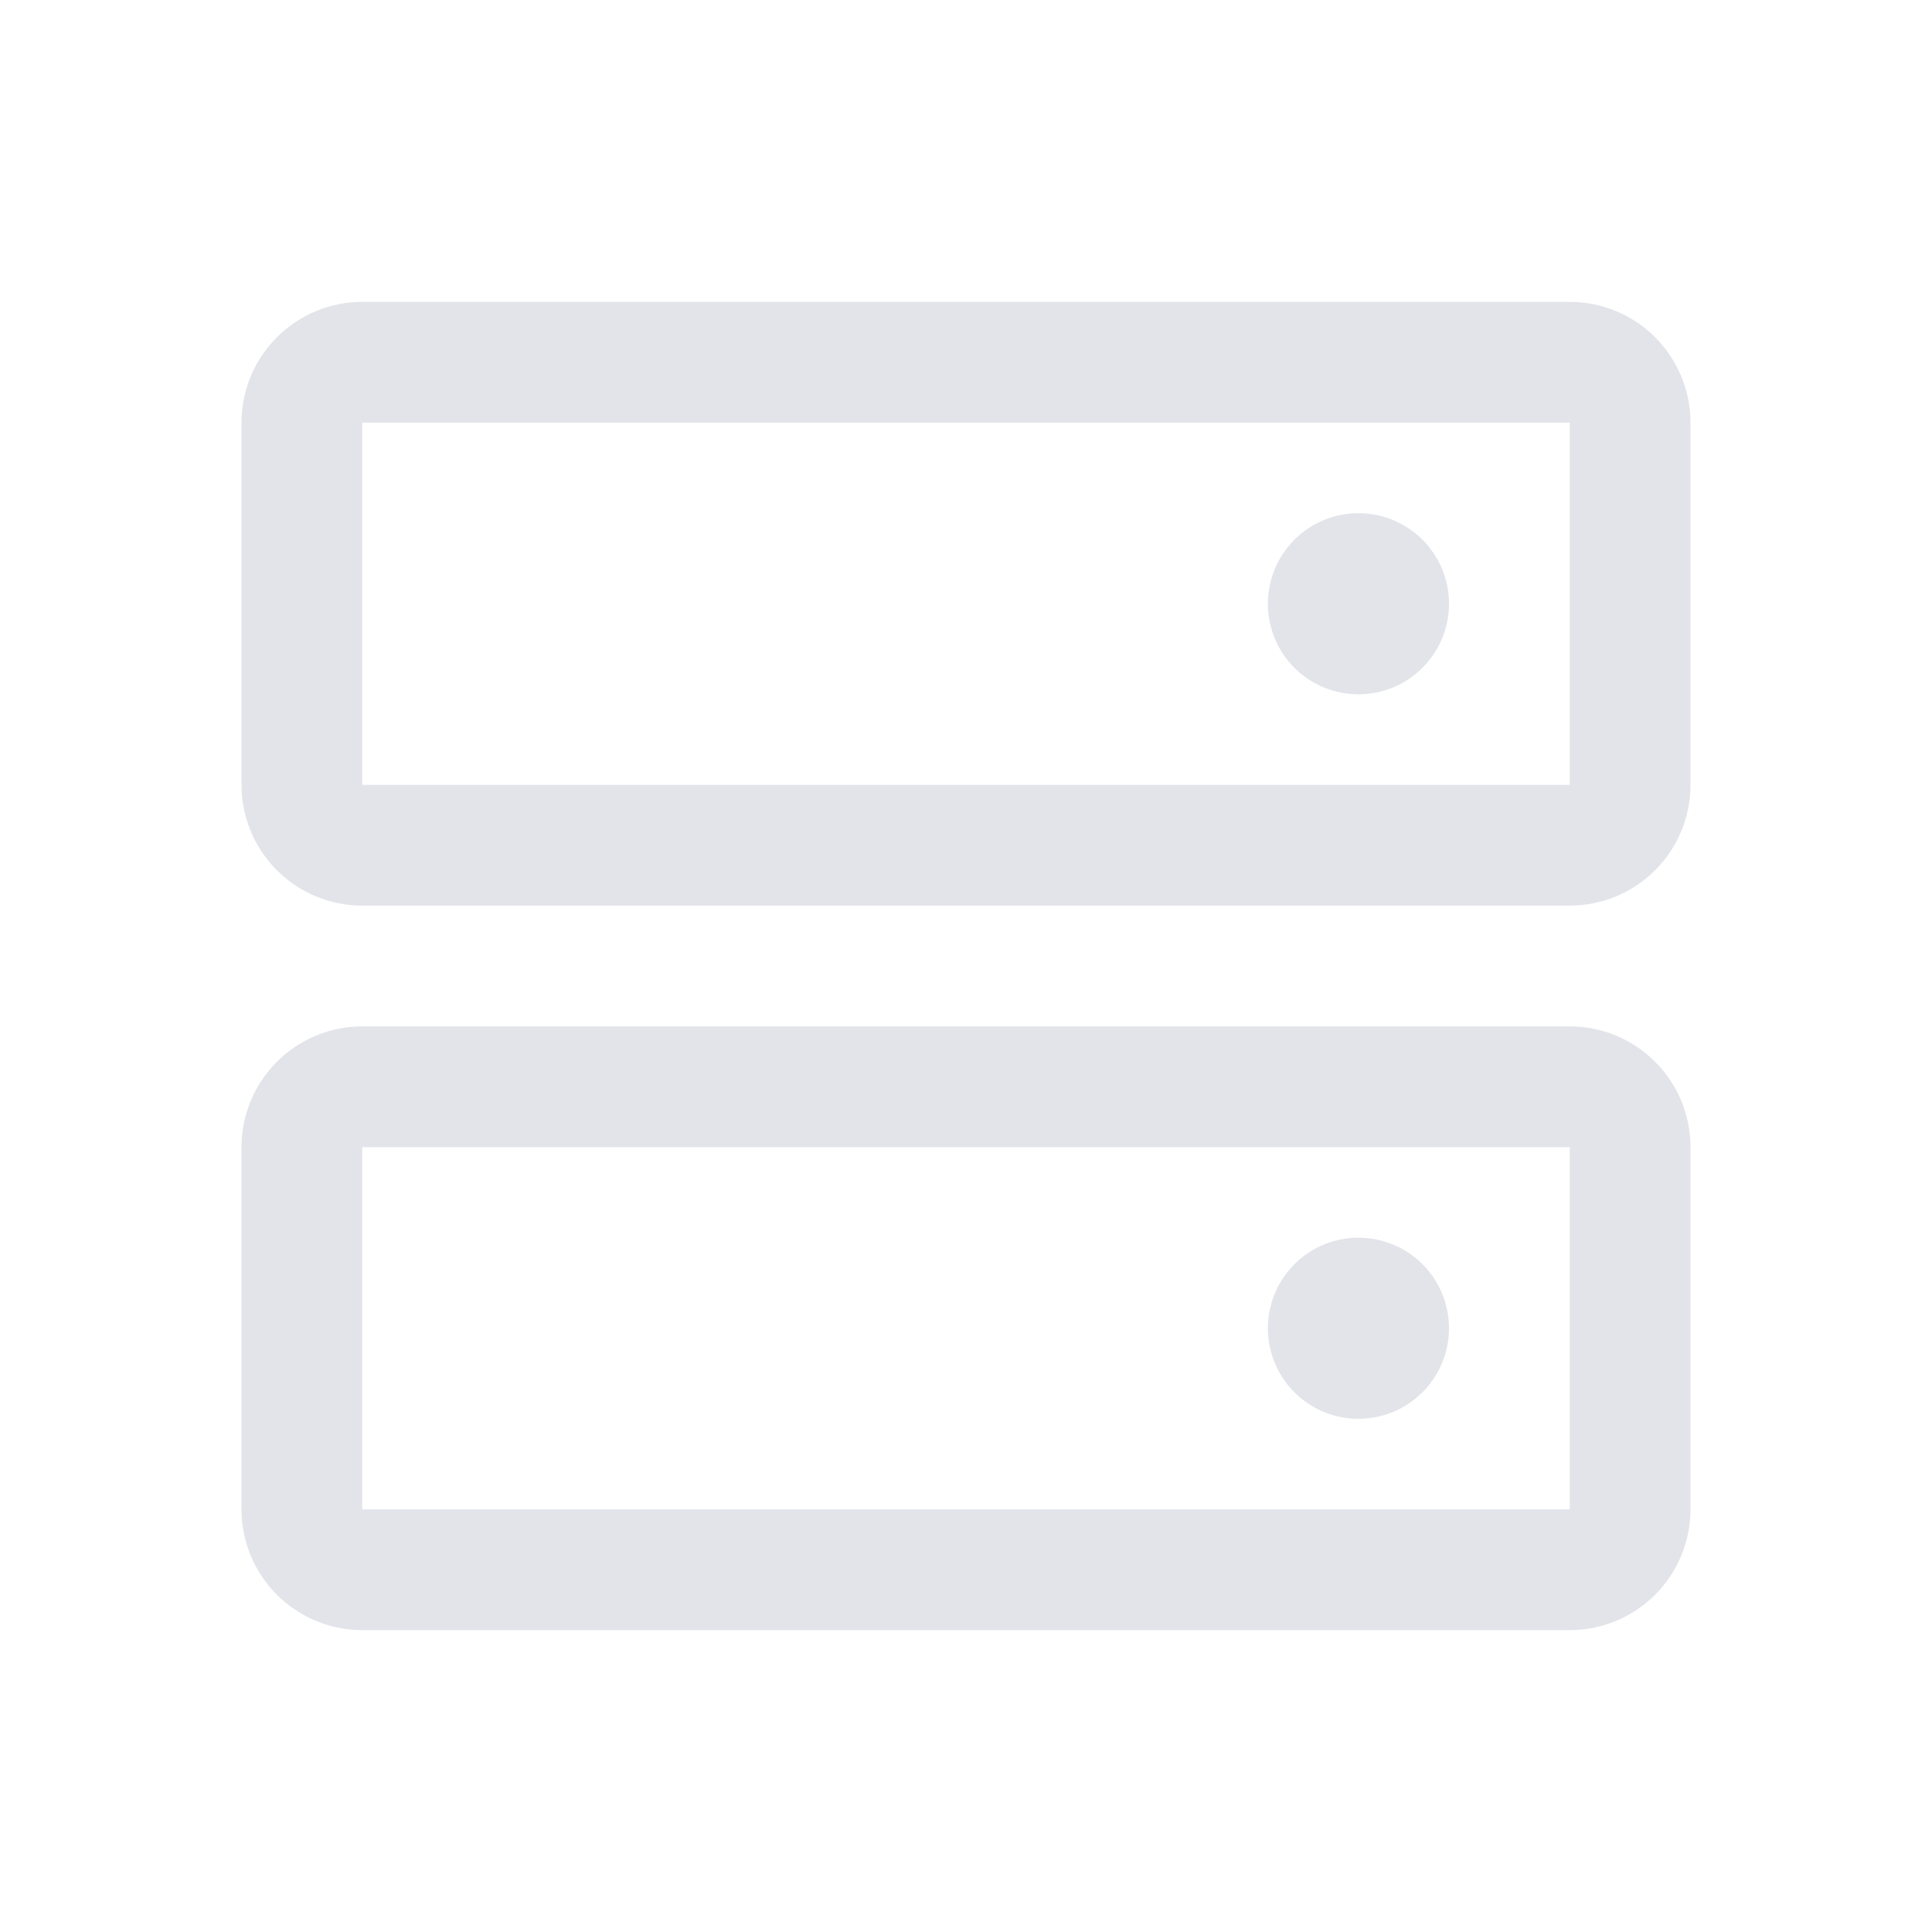
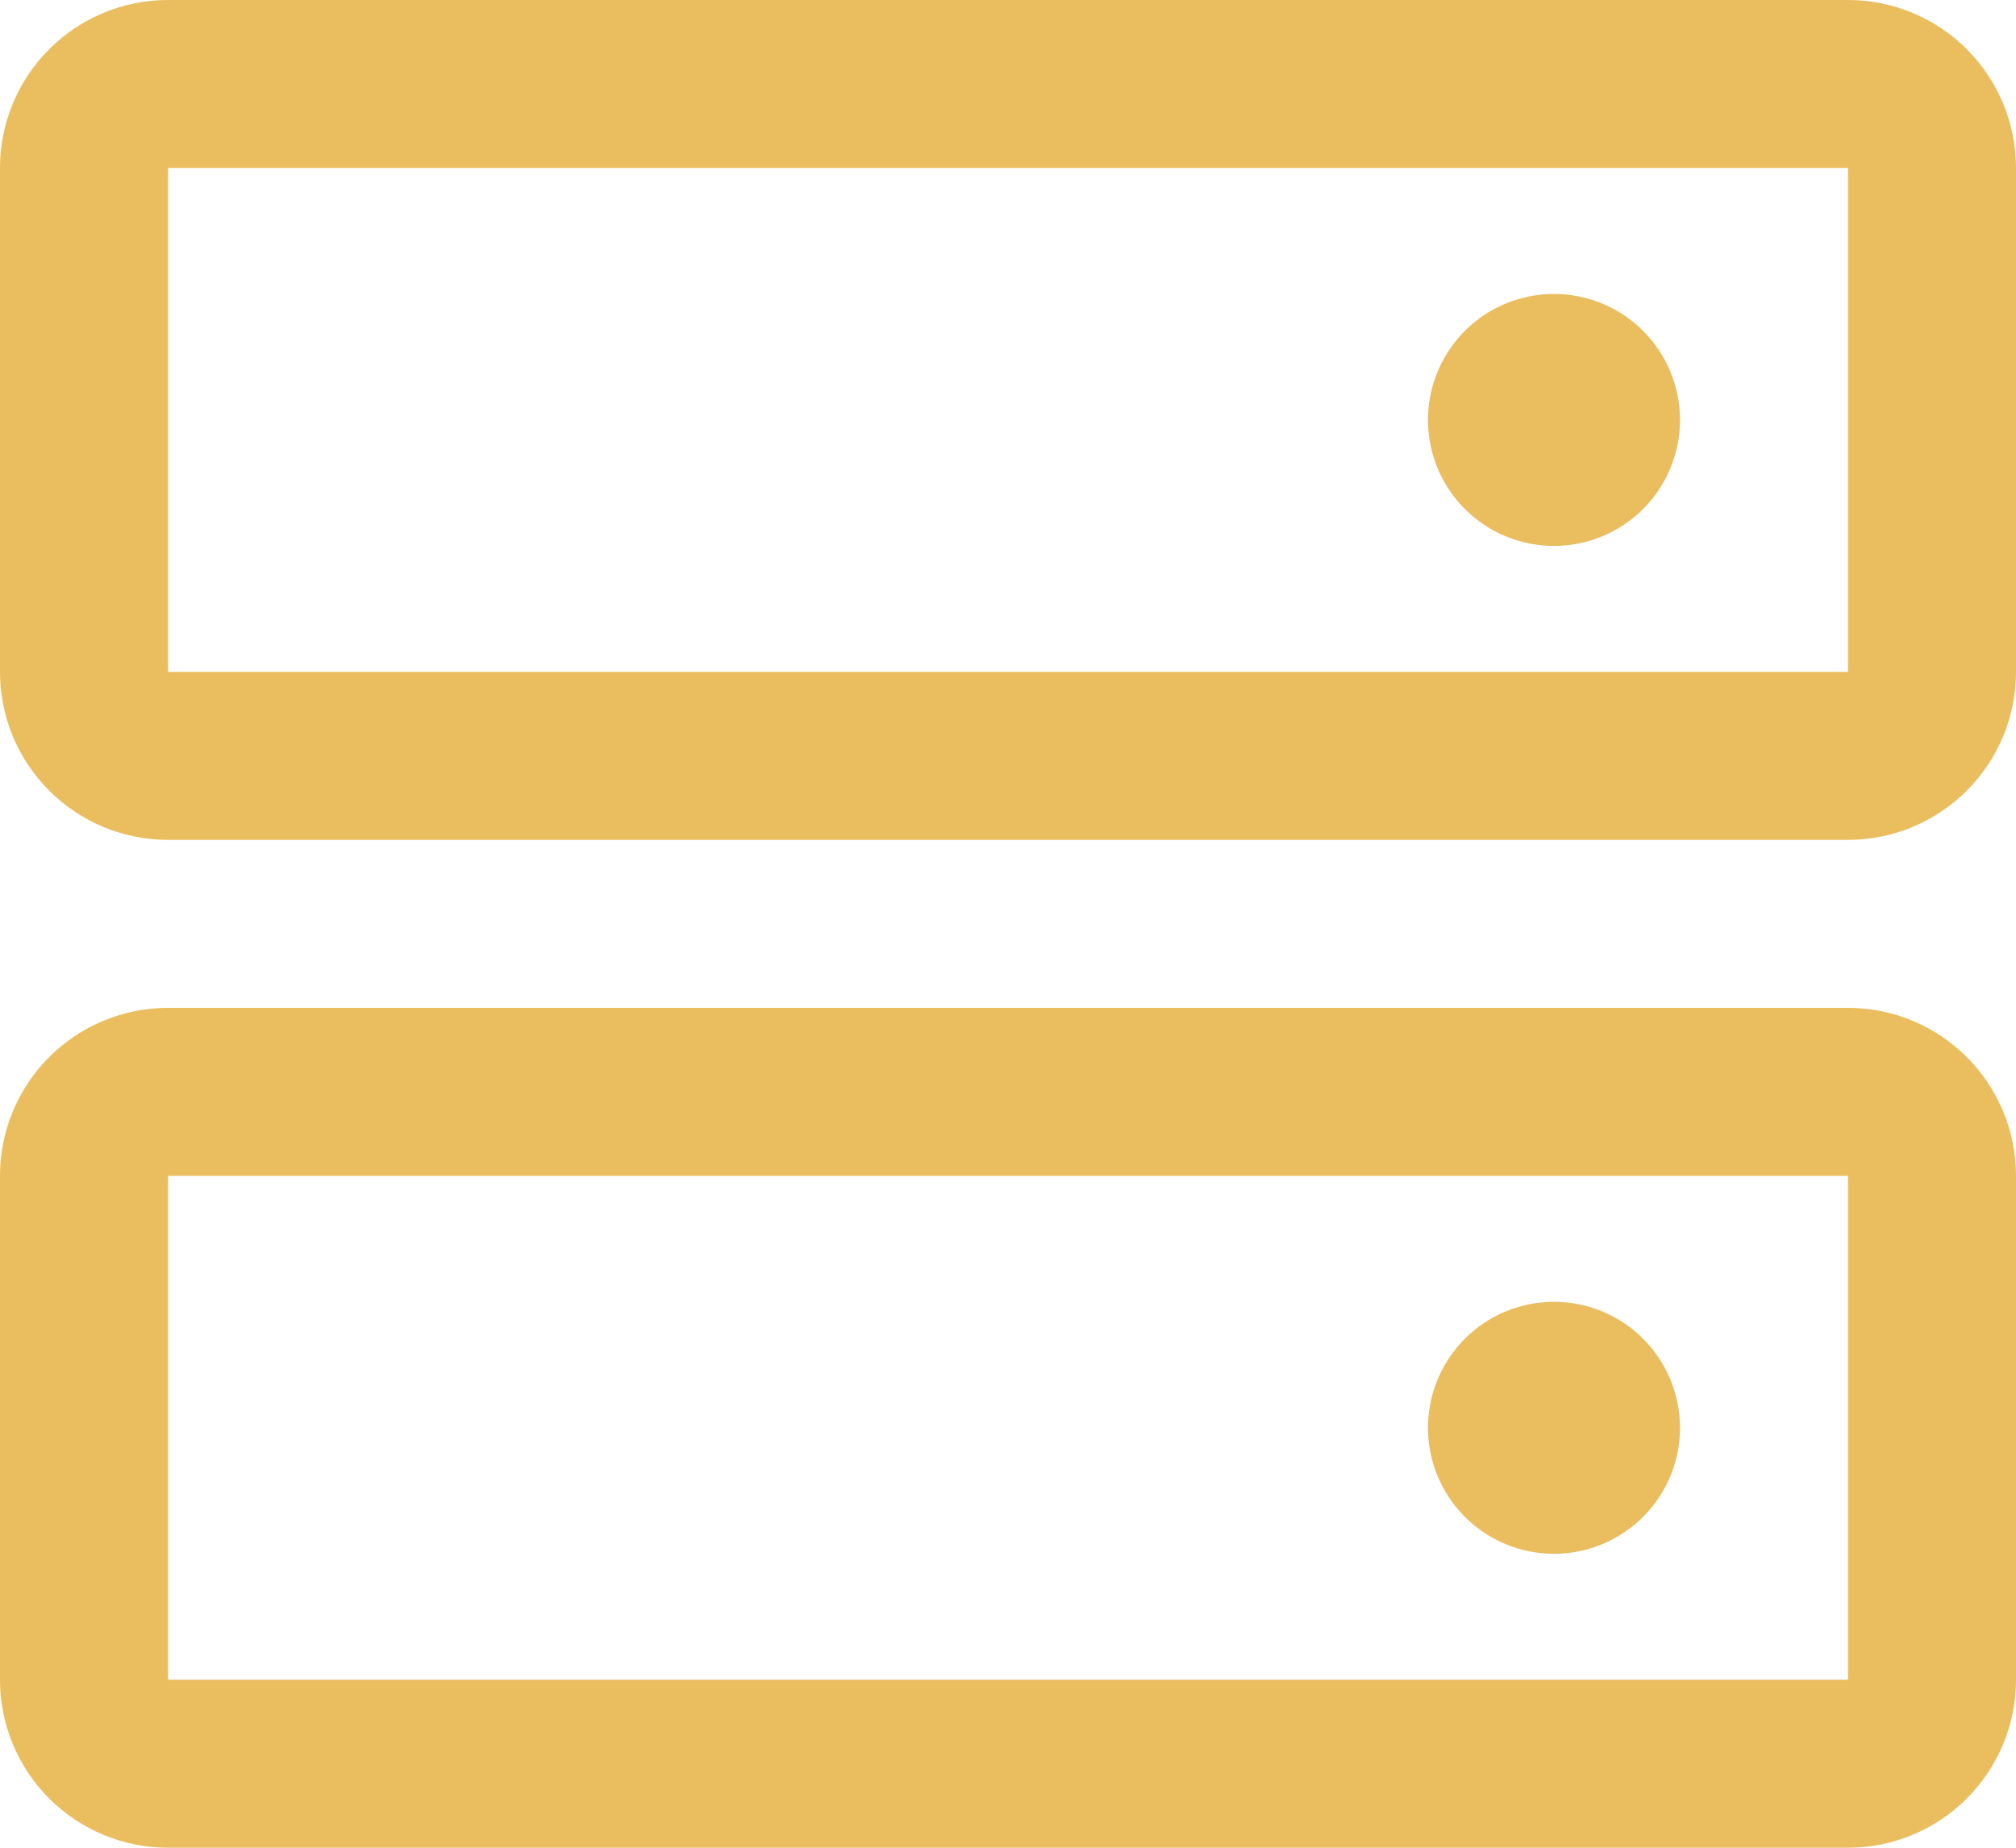
- <svg xmlns="http://www.w3.org/2000/svg" width="32" height="32" viewBox="0 0 32 32" fill="none">
-   <path d="M26 17H6C5.47 17 4.961 17.211 4.586 17.586C4.211 17.961 4 18.47 4 19V25C4 25.53 4.211 26.039 4.586 26.414C4.961 26.789 5.47 27 6 27H26C26.53 27 27.039 26.789 27.414 26.414C27.789 26.039 28 25.53 28 25V19C28 18.47 27.789 17.961 27.414 17.586C27.039 17.211 26.53 17 26 17ZM26 25H6V19H26V25ZM26 5H6C5.47 5 4.961 5.211 4.586 5.586C4.211 5.961 4 6.47 4 7V13C4 13.53 4.211 14.039 4.586 14.414C4.961 14.789 5.47 15 6 15H26C26.53 15 27.039 14.789 27.414 14.414C27.789 14.039 28 13.53 28 13V7C28 6.47 27.789 5.961 27.414 5.586C27.039 5.211 26.53 5 26 5ZM26 13H6V7H26V13ZM24 10C24 10.297 23.912 10.587 23.747 10.833C23.582 11.08 23.348 11.272 23.074 11.386C22.8 11.499 22.498 11.529 22.207 11.471C21.916 11.413 21.649 11.27 21.439 11.061C21.23 10.851 21.087 10.584 21.029 10.293C20.971 10.002 21.001 9.7 21.114 9.426C21.228 9.152 21.42 8.918 21.667 8.753C21.913 8.588 22.203 8.5 22.5 8.5C22.898 8.5 23.279 8.658 23.561 8.939C23.842 9.221 24 9.602 24 10ZM24 22C24 22.297 23.912 22.587 23.747 22.833C23.582 23.08 23.348 23.272 23.074 23.386C22.8 23.499 22.498 23.529 22.207 23.471C21.916 23.413 21.649 23.27 21.439 23.061C21.23 22.851 21.087 22.584 21.029 22.293C20.971 22.002 21.001 21.7 21.114 21.426C21.228 21.152 21.42 20.918 21.667 20.753C21.913 20.588 22.203 20.5 22.5 20.5C22.898 20.5 23.279 20.658 23.561 20.939C23.842 21.221 24 21.602 24 22Z" fill="#E2E4E9" />
+ <svg xmlns="http://www.w3.org/2000/svg" width="36" height="33" viewBox="0 0 36 33" fill="none">
+   <path d="M33 18H3C2.204 18 1.441 18.316 0.879 18.879C0.316 19.441 0 20.204 0 21V30C0 30.796 0.316 31.559 0.879 32.121C1.441 32.684 2.204 33 3 33H33C33.796 33 34.559 32.684 35.121 32.121C35.684 31.559 36 30.796 36 30V21C36 20.204 35.684 19.441 35.121 18.879C34.559 18.316 33.796 18 33 18ZM33 30H3V21H33V30ZM33 0H3C2.204 0 1.441 0.316 0.879 0.879C0.316 1.441 0 2.204 0 3V12C0 12.796 0.316 13.559 0.879 14.121C1.441 14.684 2.204 15 3 15H33C33.796 15 34.559 14.684 35.121 14.121C35.684 13.559 36 12.796 36 12V3C36 2.204 35.684 1.441 35.121 0.879C34.559 0.316 33.796 0 33 0ZM33 12H3V3H33V12ZM30 7.5C30 7.945 29.868 8.38 29.621 8.75C29.374 9.12 29.022 9.408 28.611 9.579C28.2 9.749 27.747 9.794 27.311 9.707C26.875 9.62 26.474 9.406 26.159 9.091C25.844 8.776 25.63 8.375 25.543 7.939C25.456 7.503 25.501 7.05 25.671 6.639C25.842 6.228 26.13 5.876 26.5 5.629C26.87 5.382 27.305 5.25 27.75 5.25C28.347 5.25 28.919 5.487 29.341 5.909C29.763 6.331 30 6.903 30 7.5ZM30 25.5C30 25.945 29.868 26.38 29.621 26.75C29.374 27.12 29.022 27.408 28.611 27.579C28.2 27.749 27.747 27.794 27.311 27.707C26.875 27.62 26.474 27.406 26.159 27.091C25.844 26.776 25.63 26.375 25.543 25.939C25.456 25.503 25.501 25.05 25.671 24.639C25.842 24.228 26.13 23.876 26.5 23.629C26.87 23.382 27.305 23.25 27.75 23.25C28.347 23.25 28.919 23.487 29.341 23.909C29.763 24.331 30 24.903 30 25.5Z" fill="#EABD5F" />
</svg>
